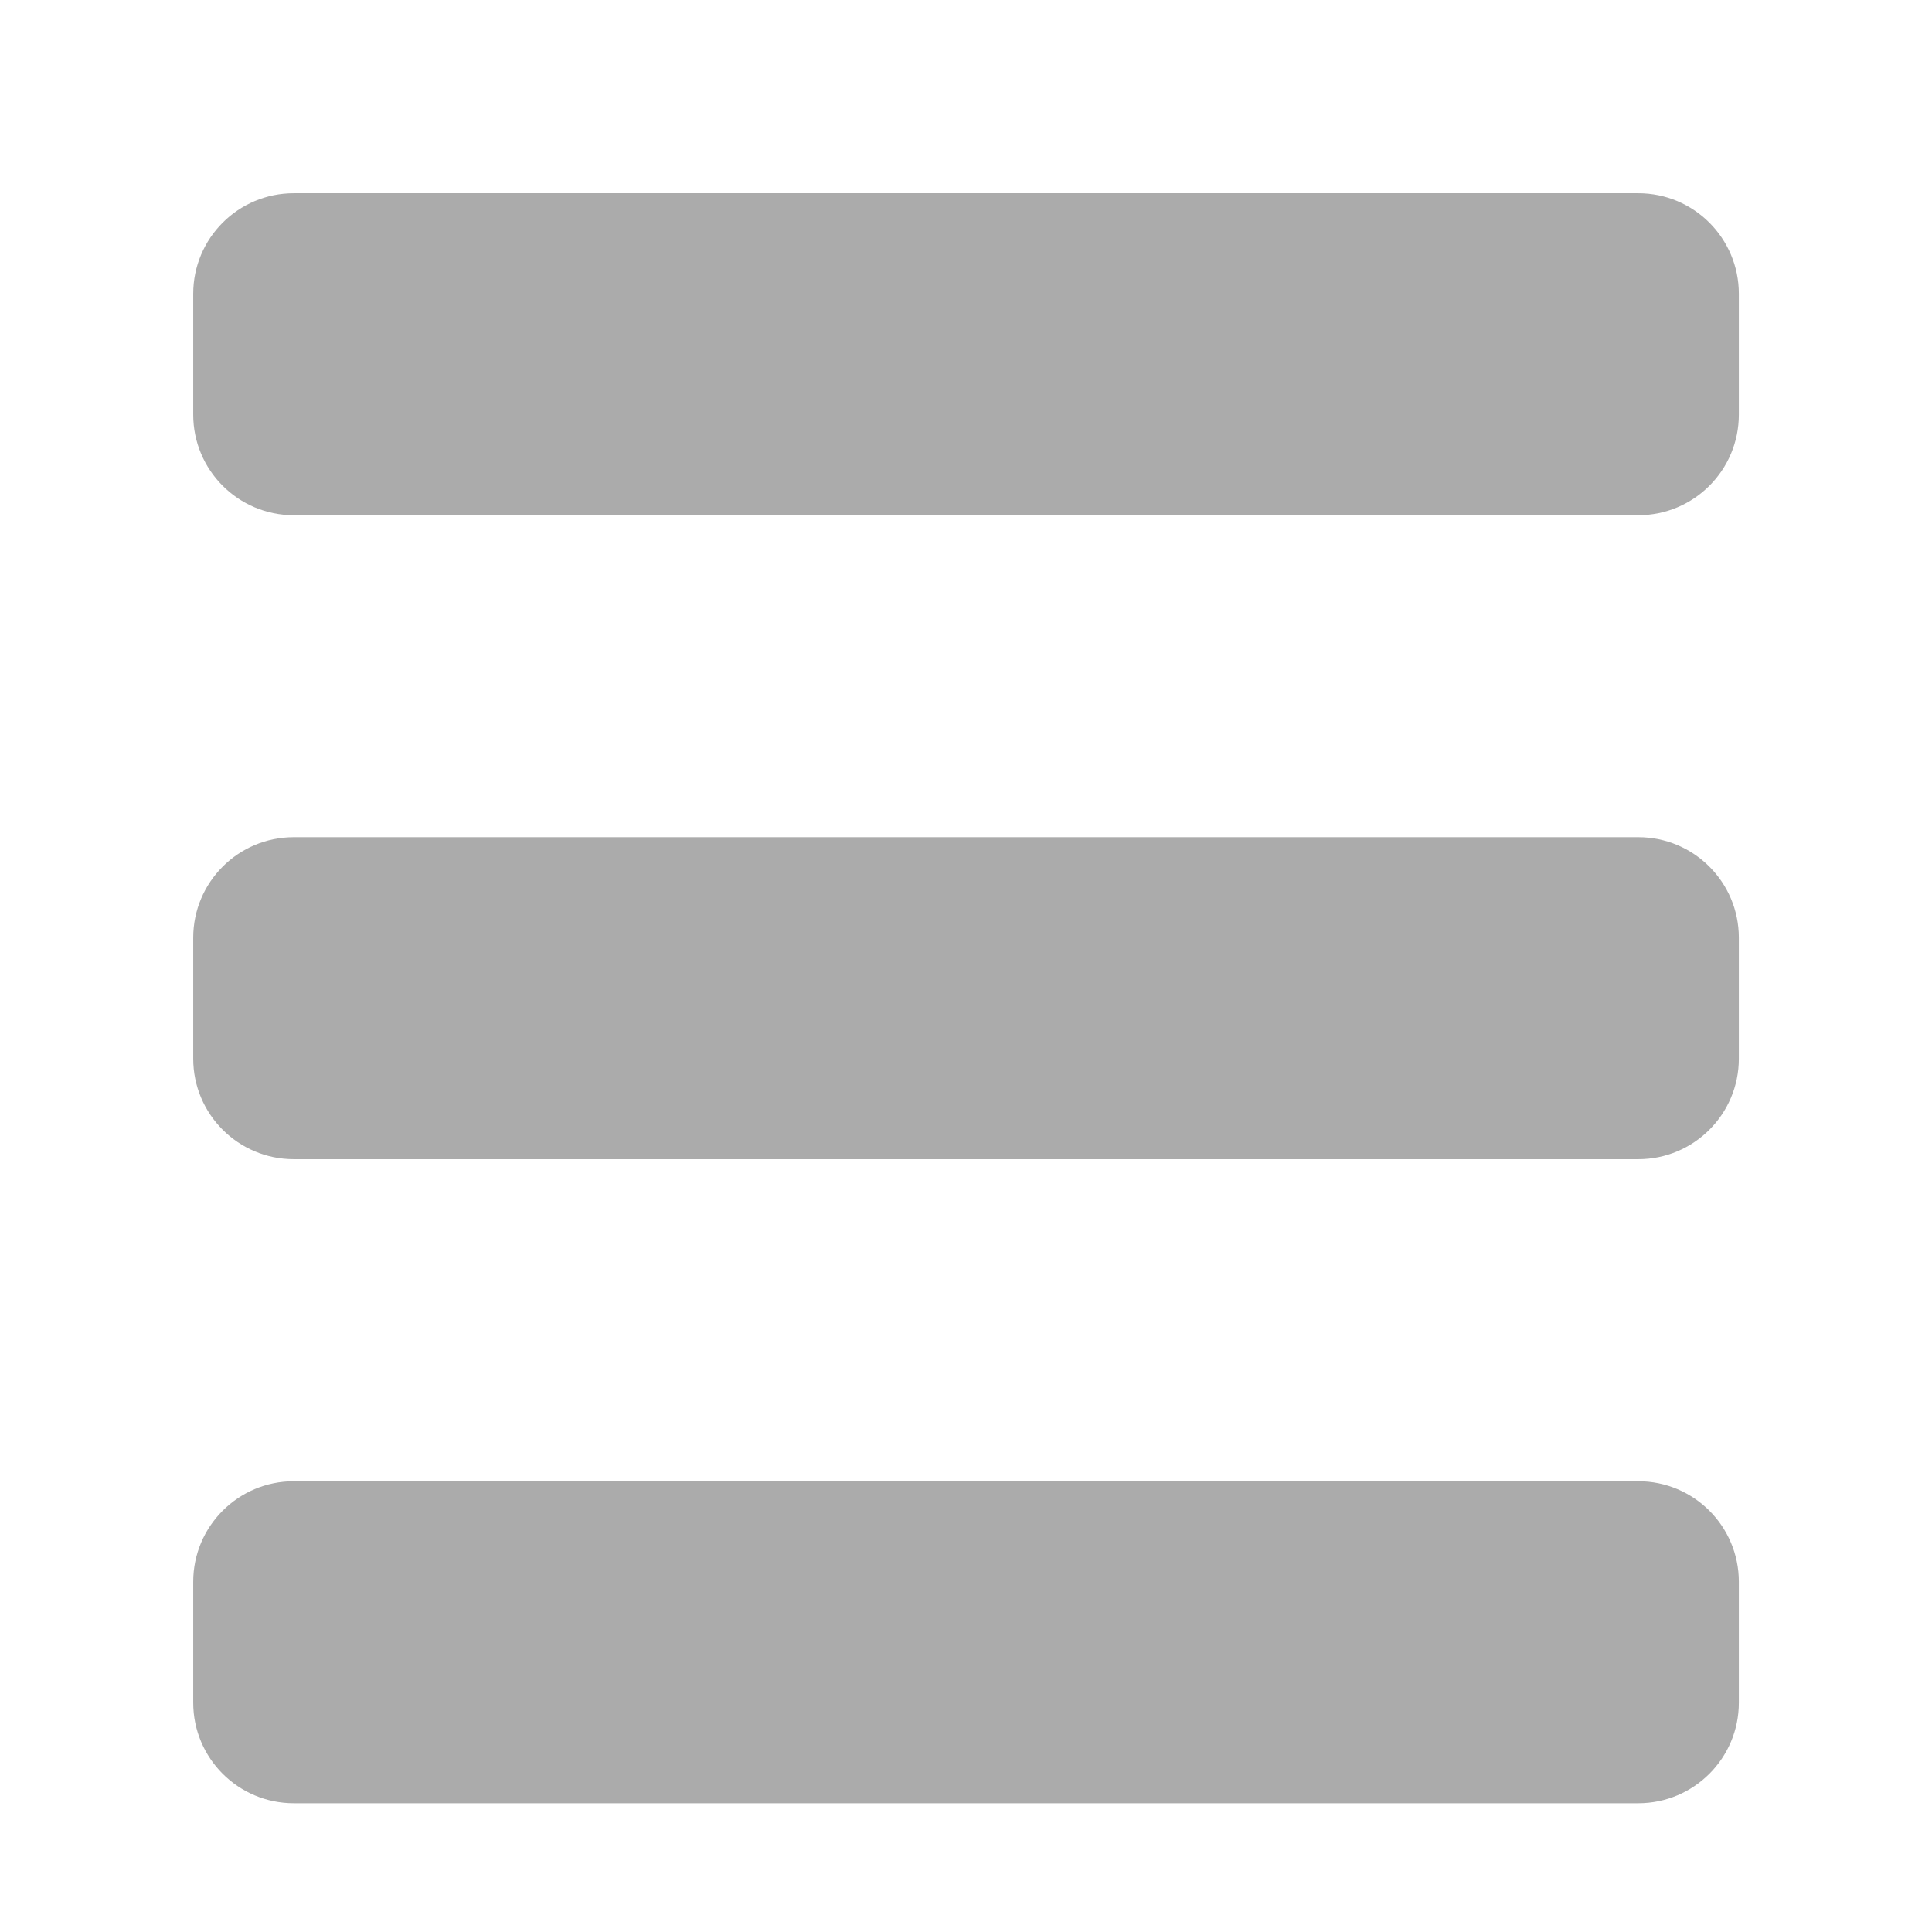
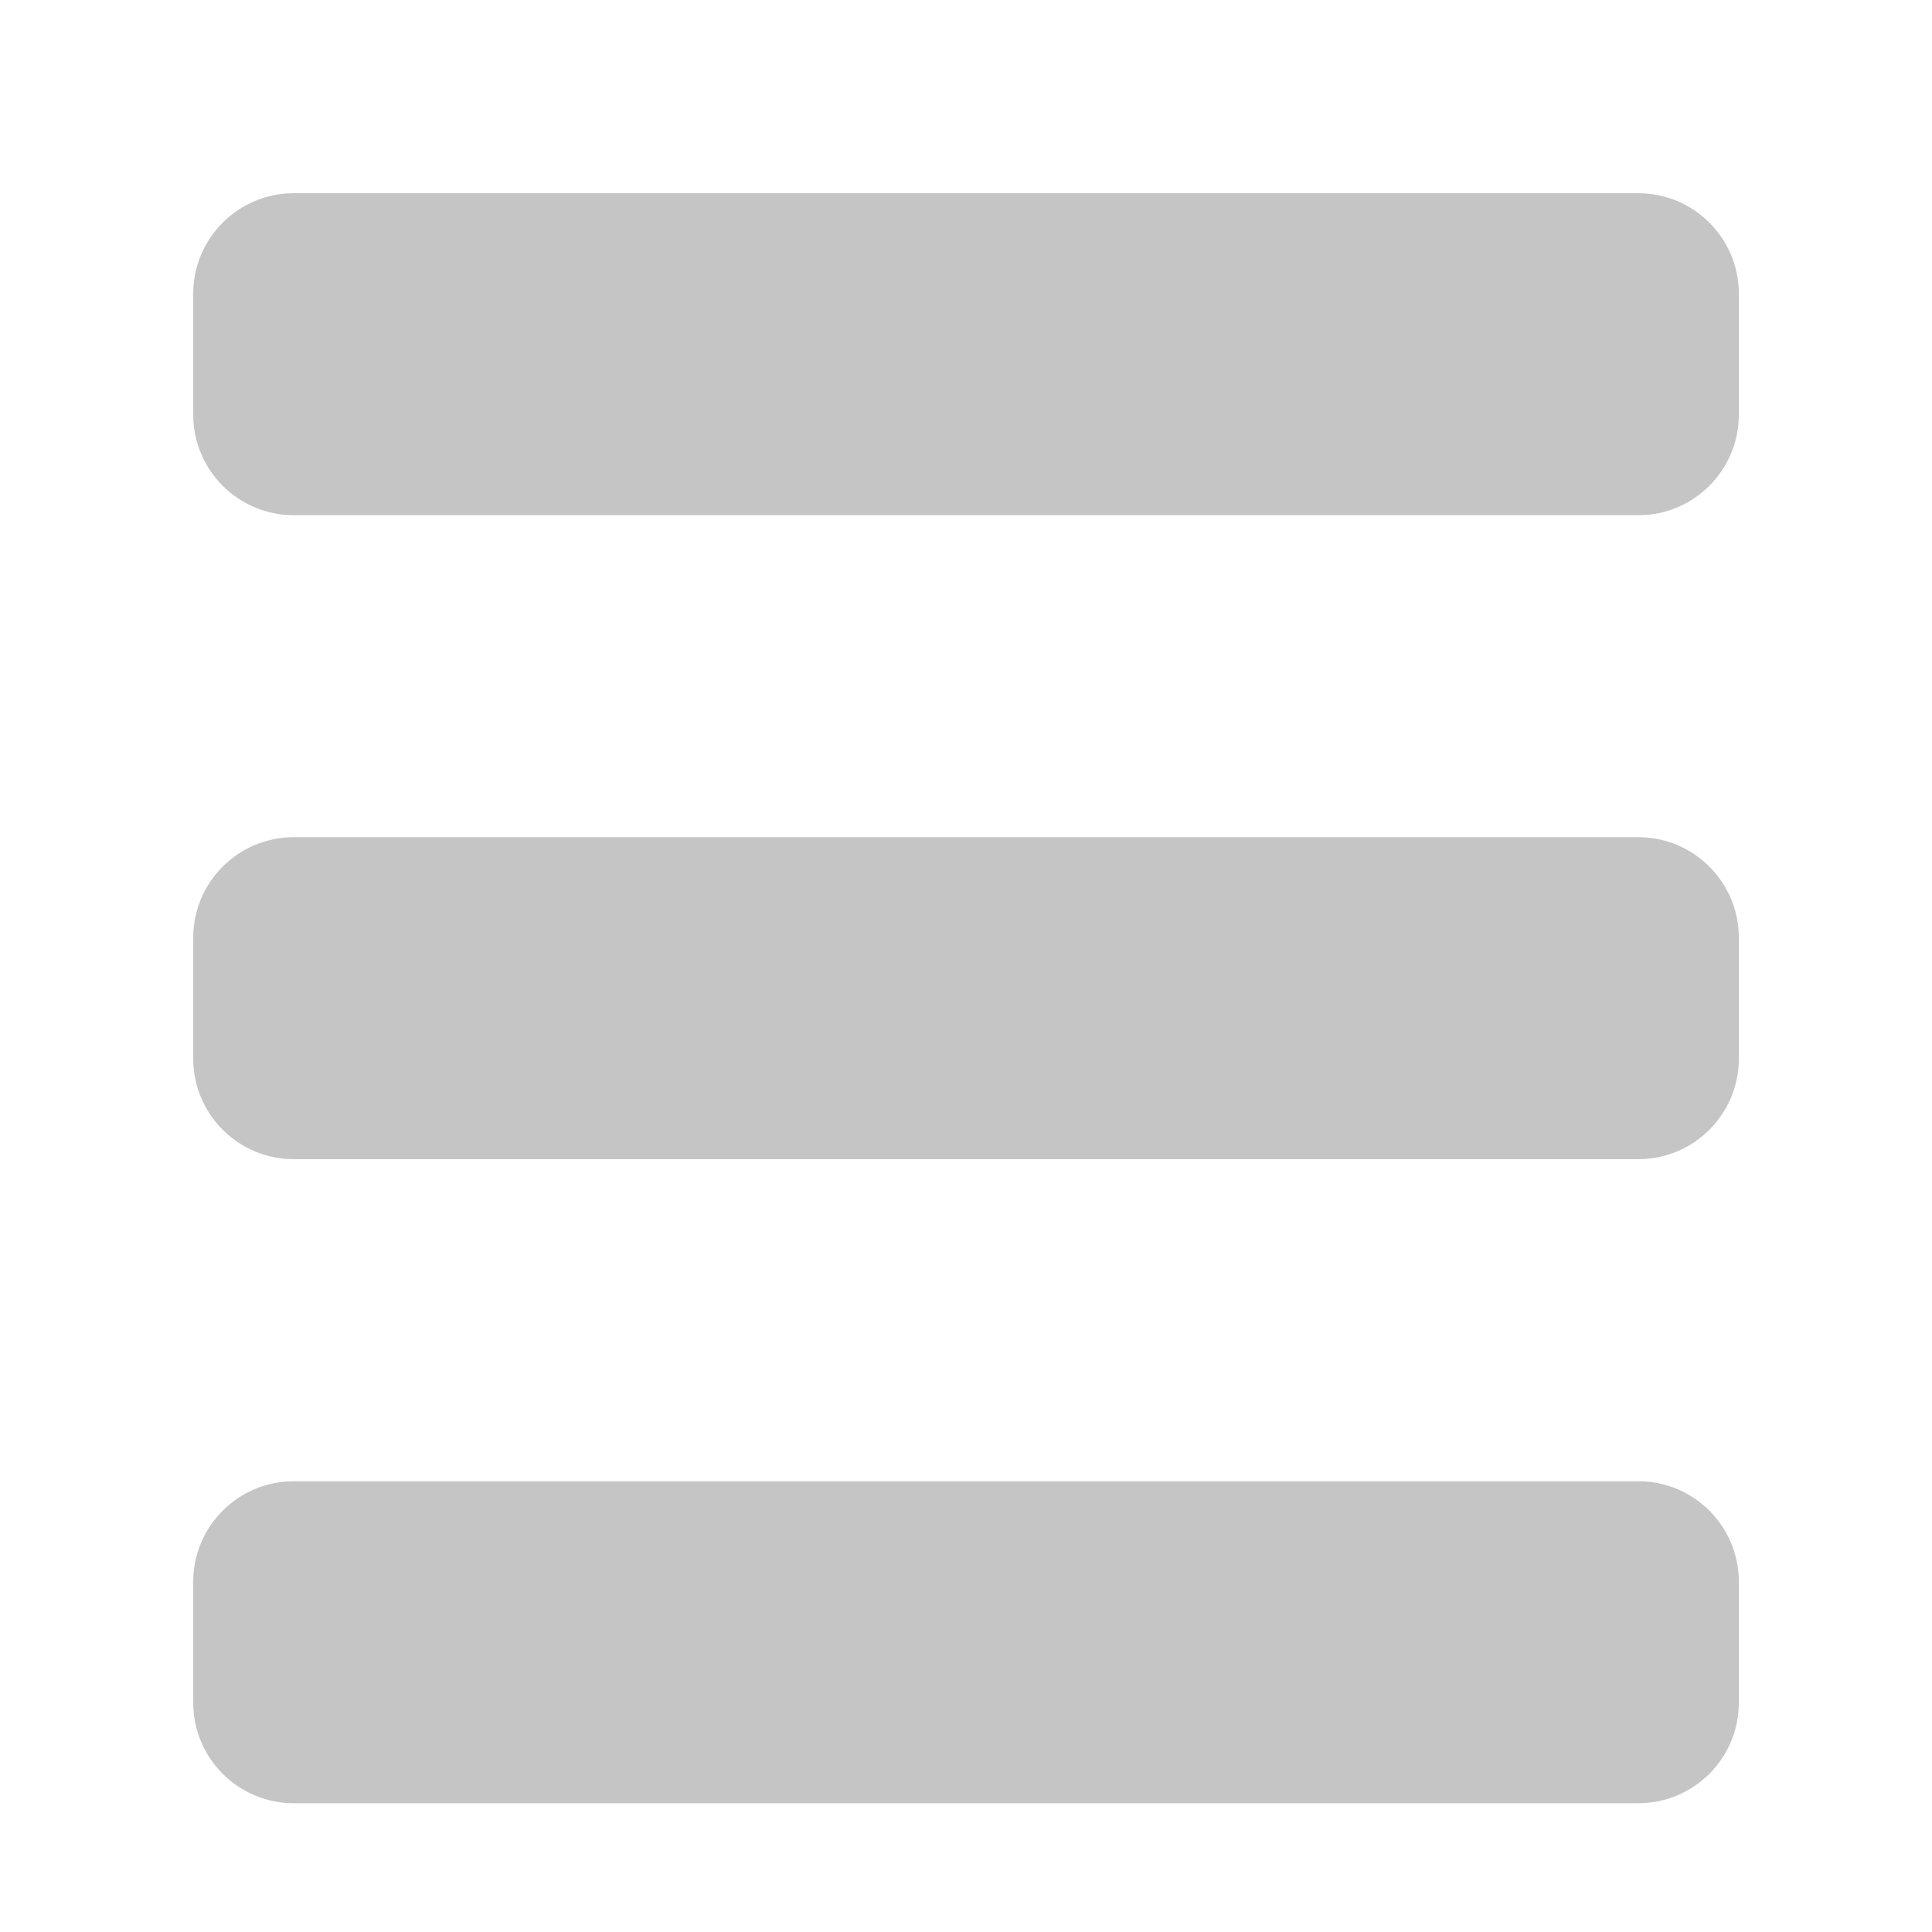
<svg xmlns="http://www.w3.org/2000/svg" width="30" height="30" viewBox="0 0 28.147 28.147">
-   <g opacity=".33">
+   <g fill="#c5c5c5">
    <rect width="22.518" height="4.691" x="2.815" y="2.815" rx="1.465" ry="1.465" />
    <rect width="22.518" height="4.691" x="2.815" y="12.197" rx="1.465" ry="1.465" />
    <rect width="22.518" height="4.691" x="2.815" y="21.58" rx="1.465" ry="1.465" />
  </g>
</svg>
